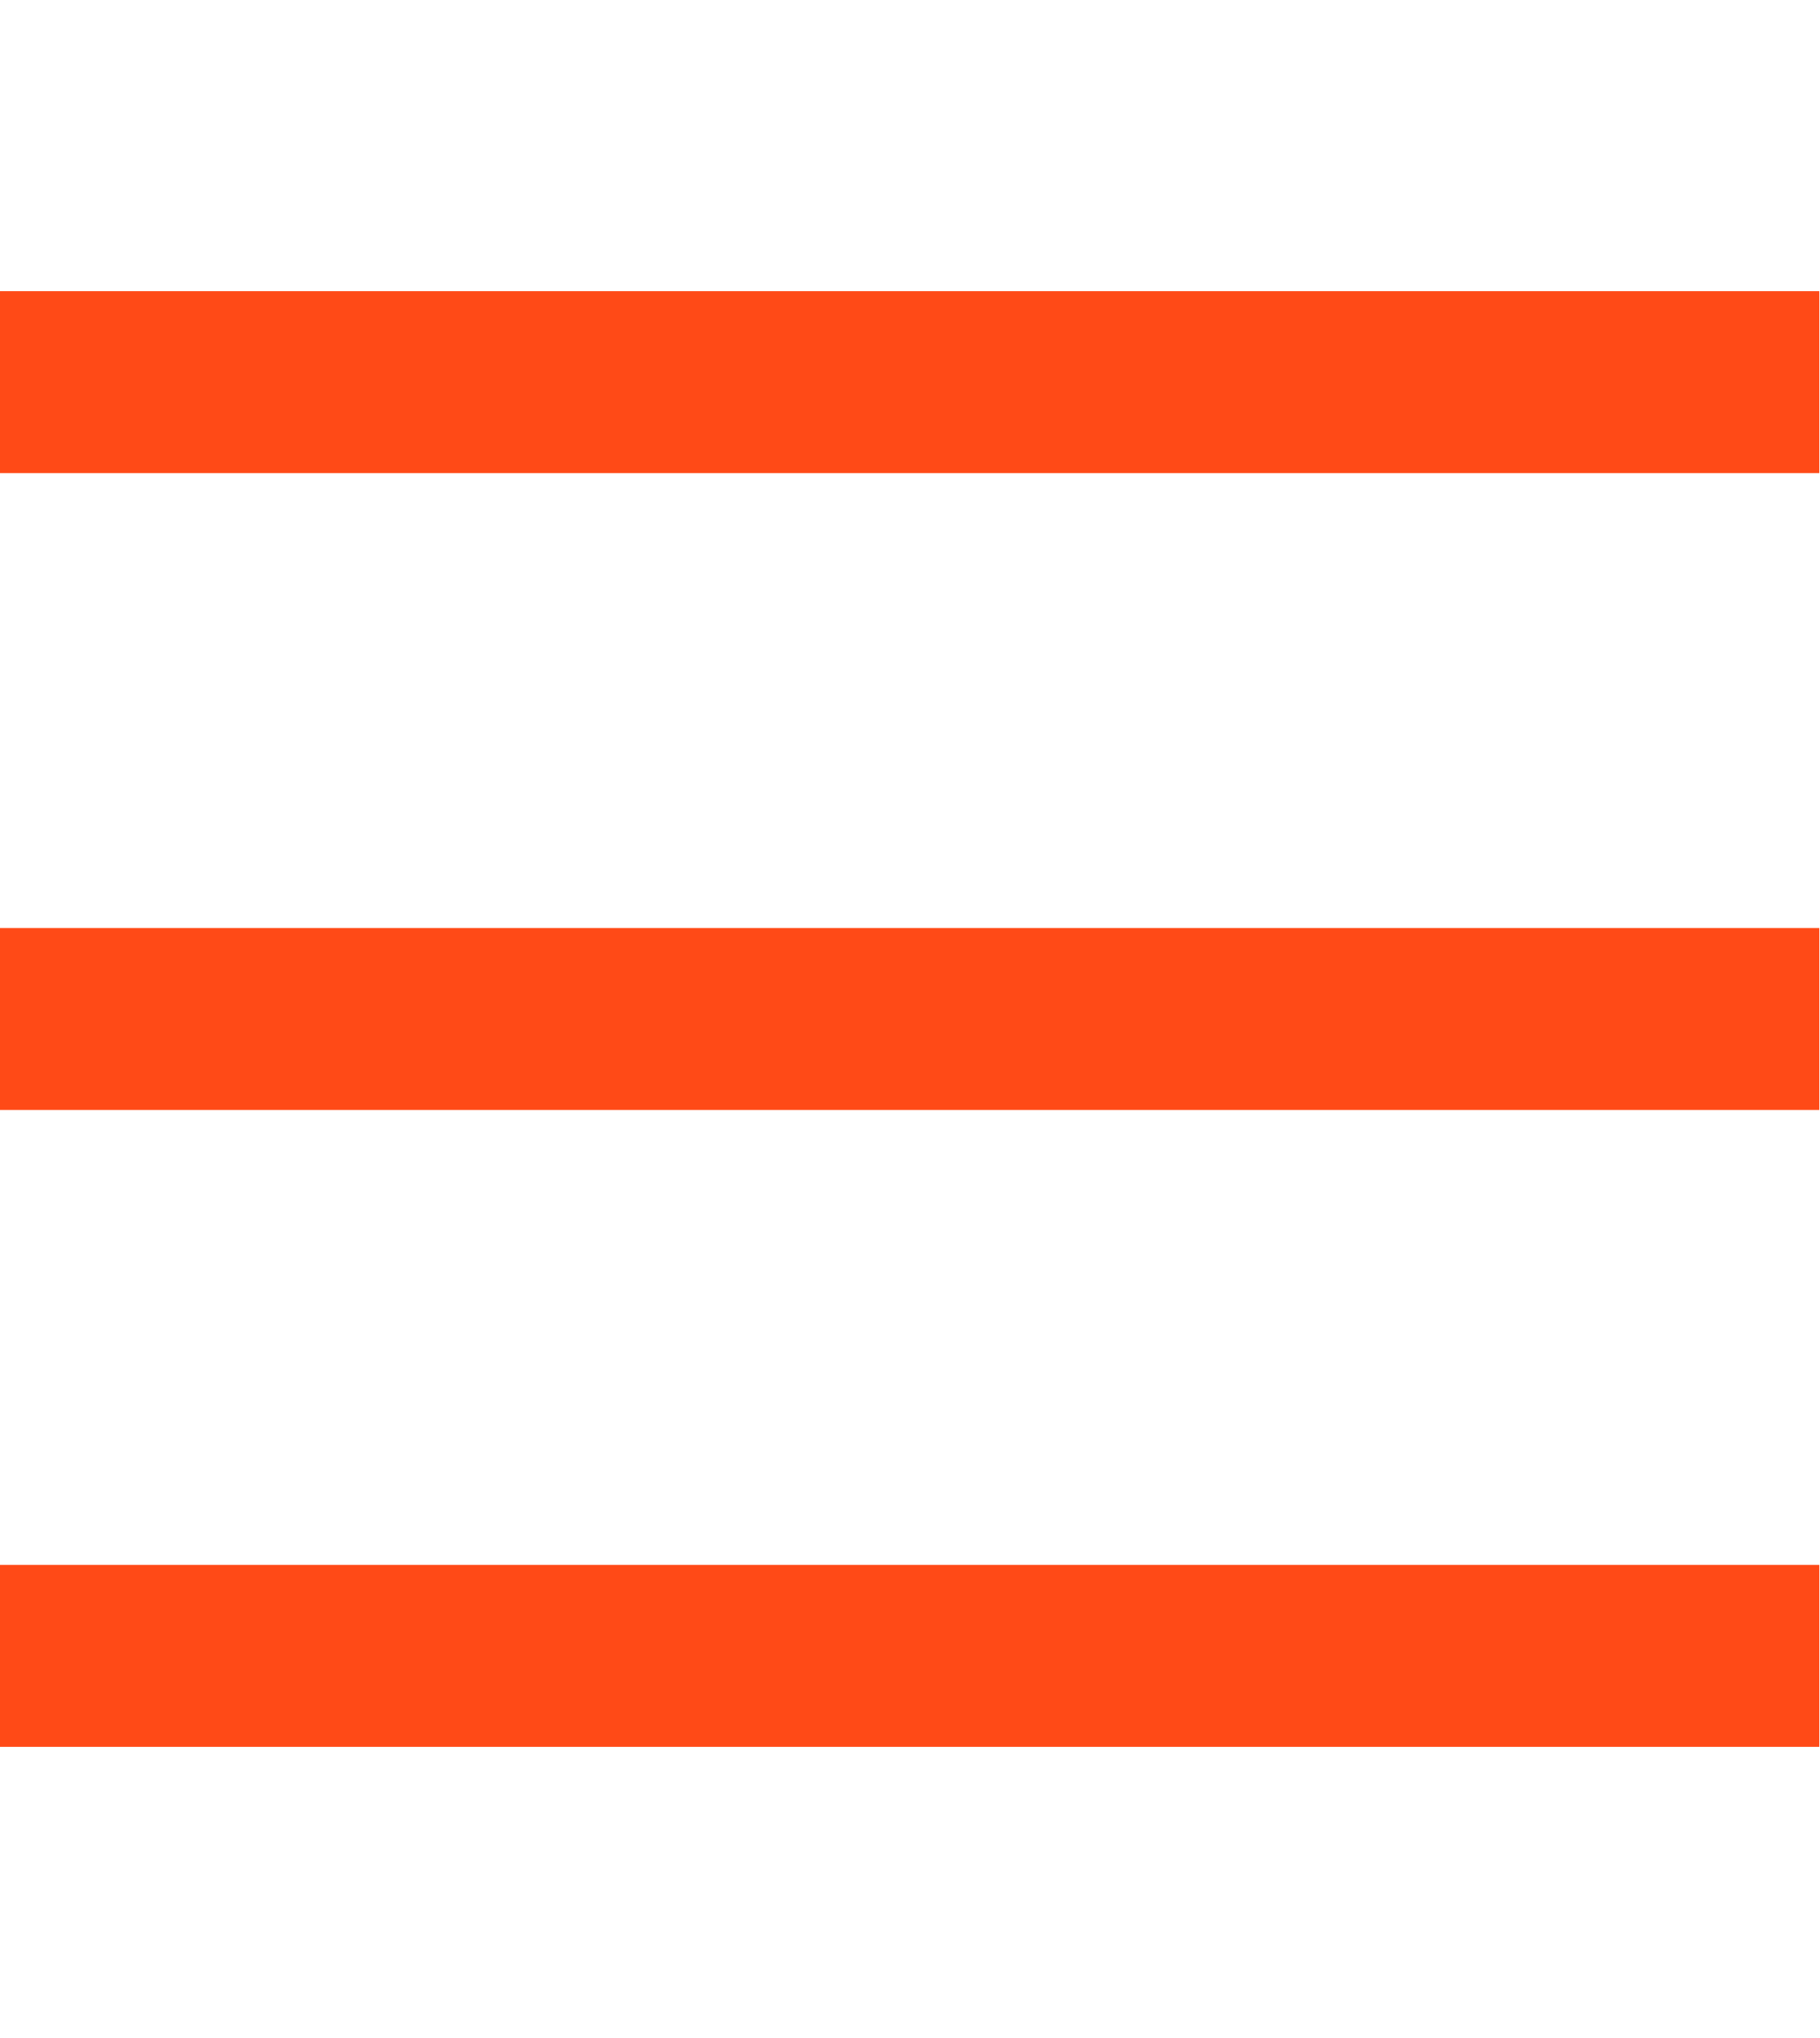
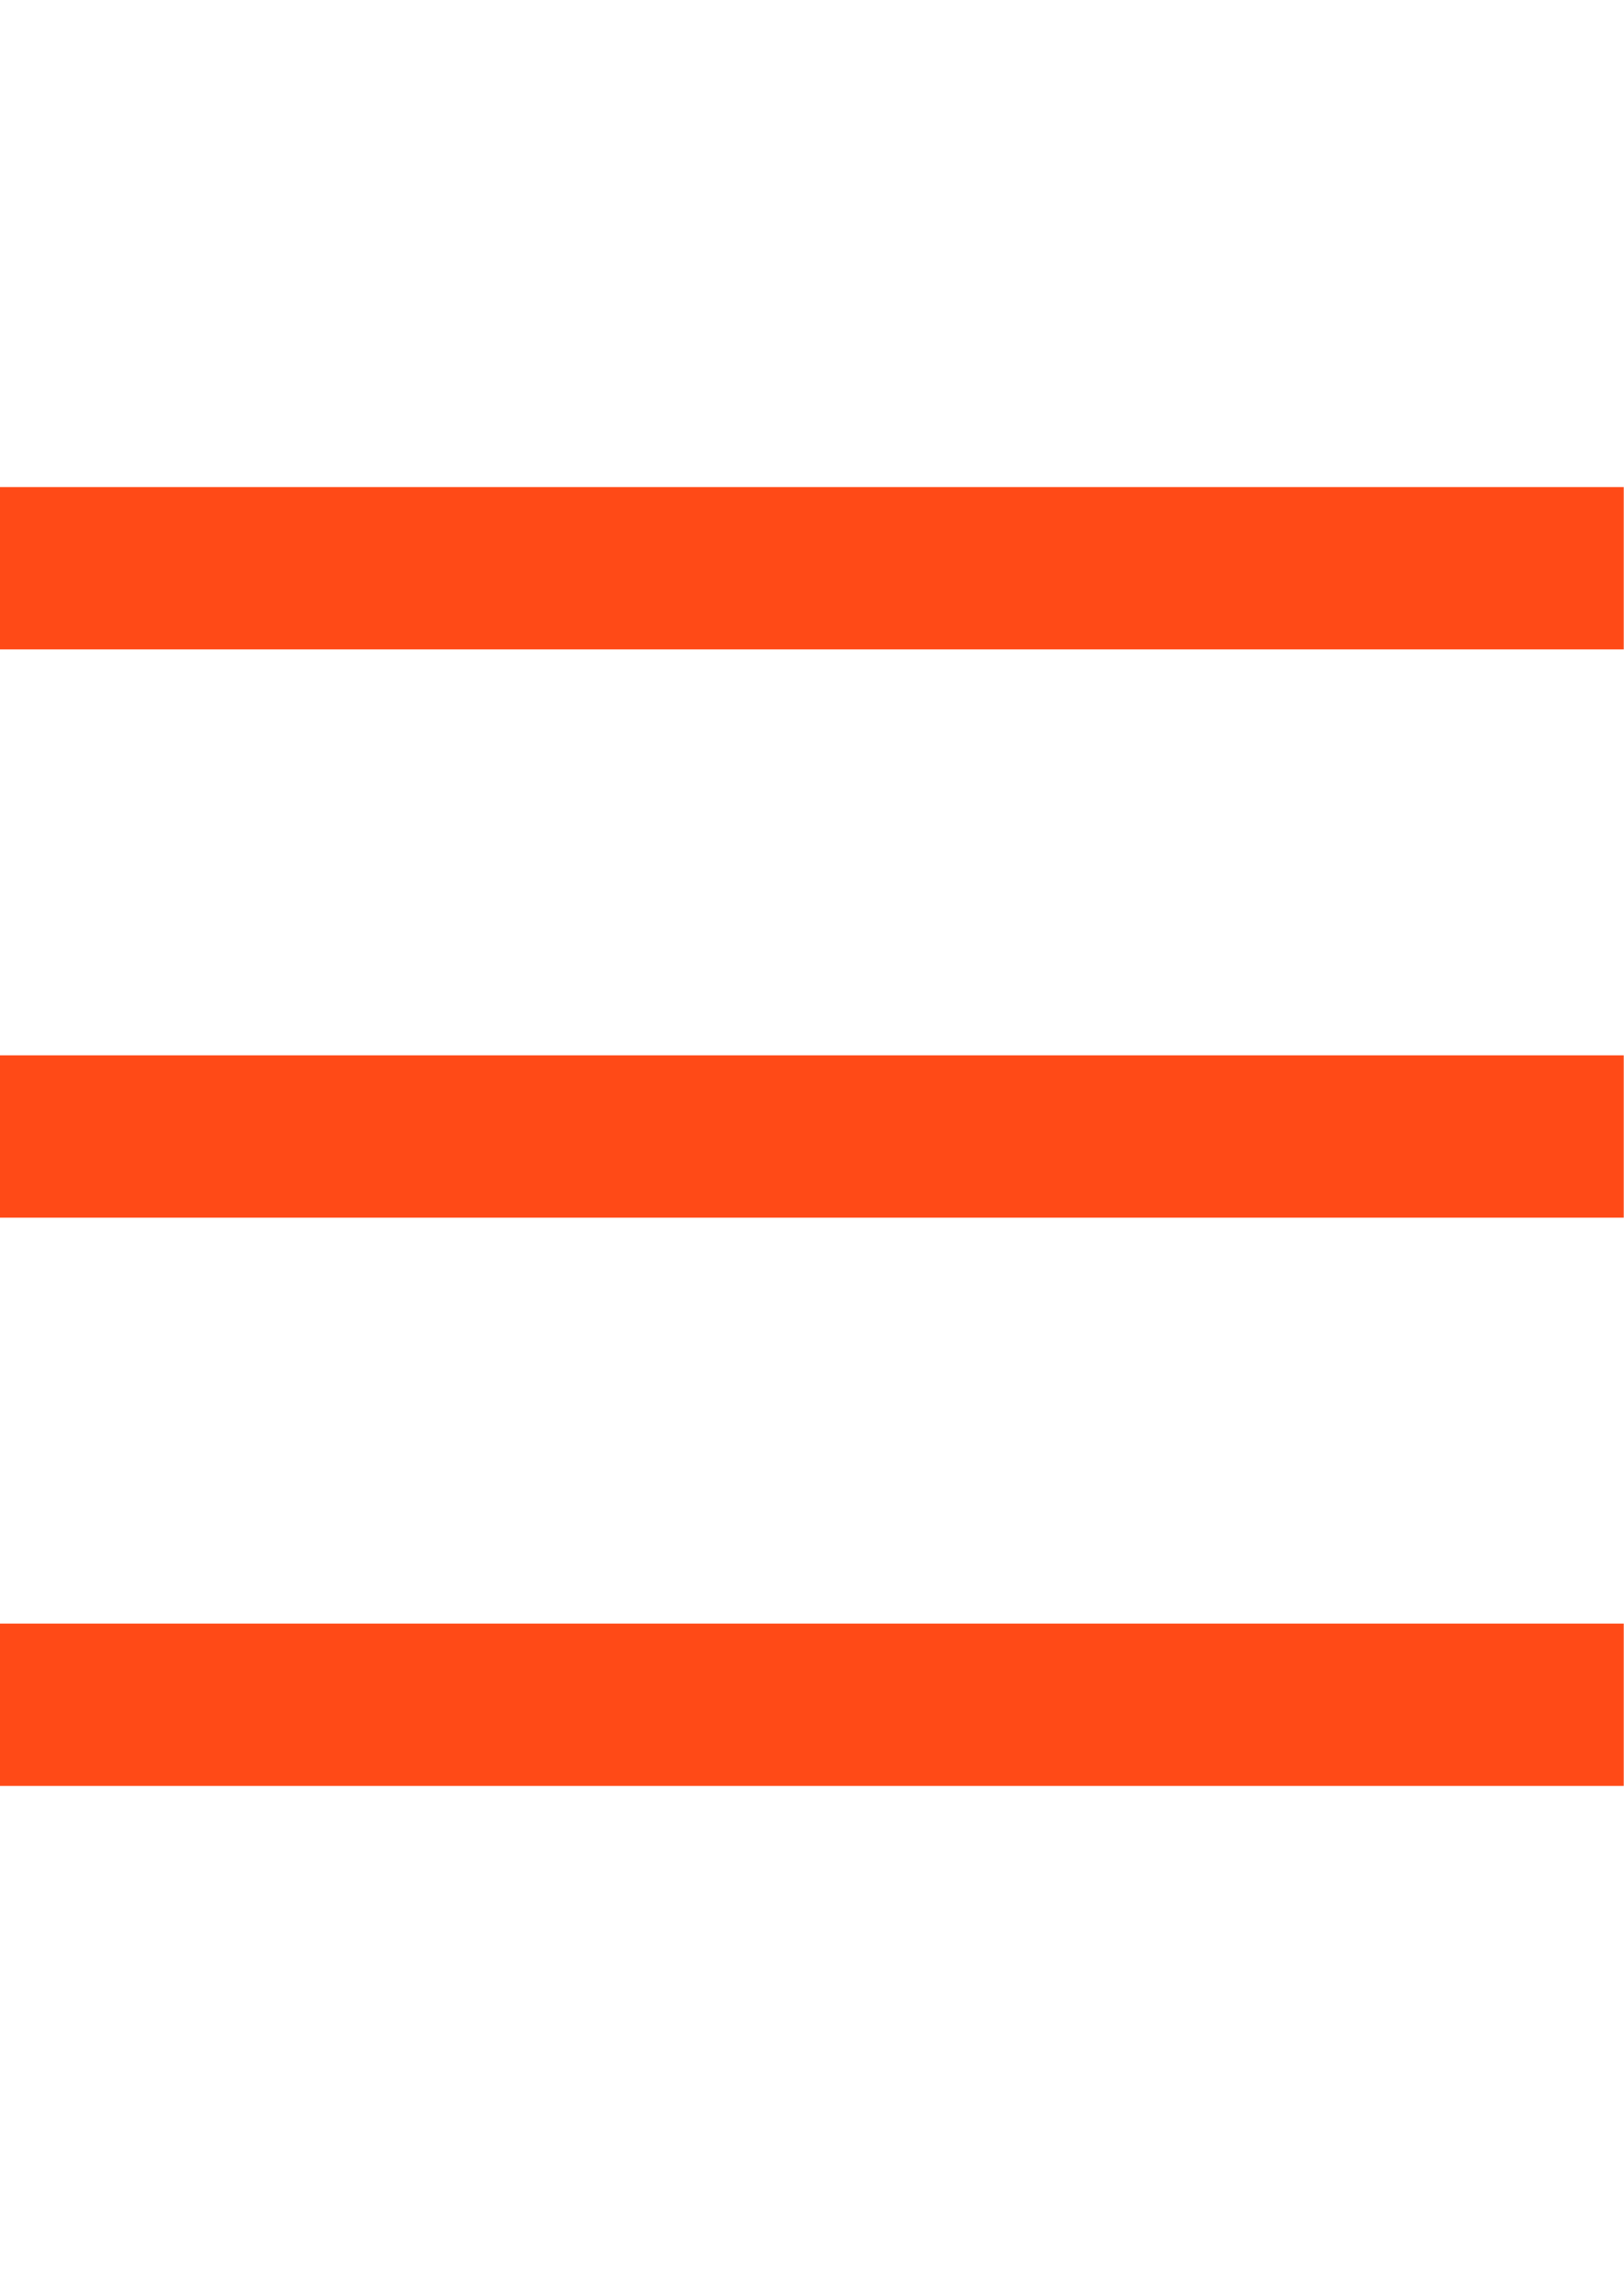
- <svg xmlns="http://www.w3.org/2000/svg" width="25" height="28" viewBox="0 0 20 16" fill="none">
+ <svg xmlns="http://www.w3.org/2000/svg" width="20" height="28" viewBox="0 0 20 16" fill="none">
  <rect width="20" height="2" fill="#FF4A17" />
  <rect y="7" width="20" height="2" fill="#FF4A17" />
  <rect y="14" width="20" height="2" fill="#FF4A17" />
</svg>
